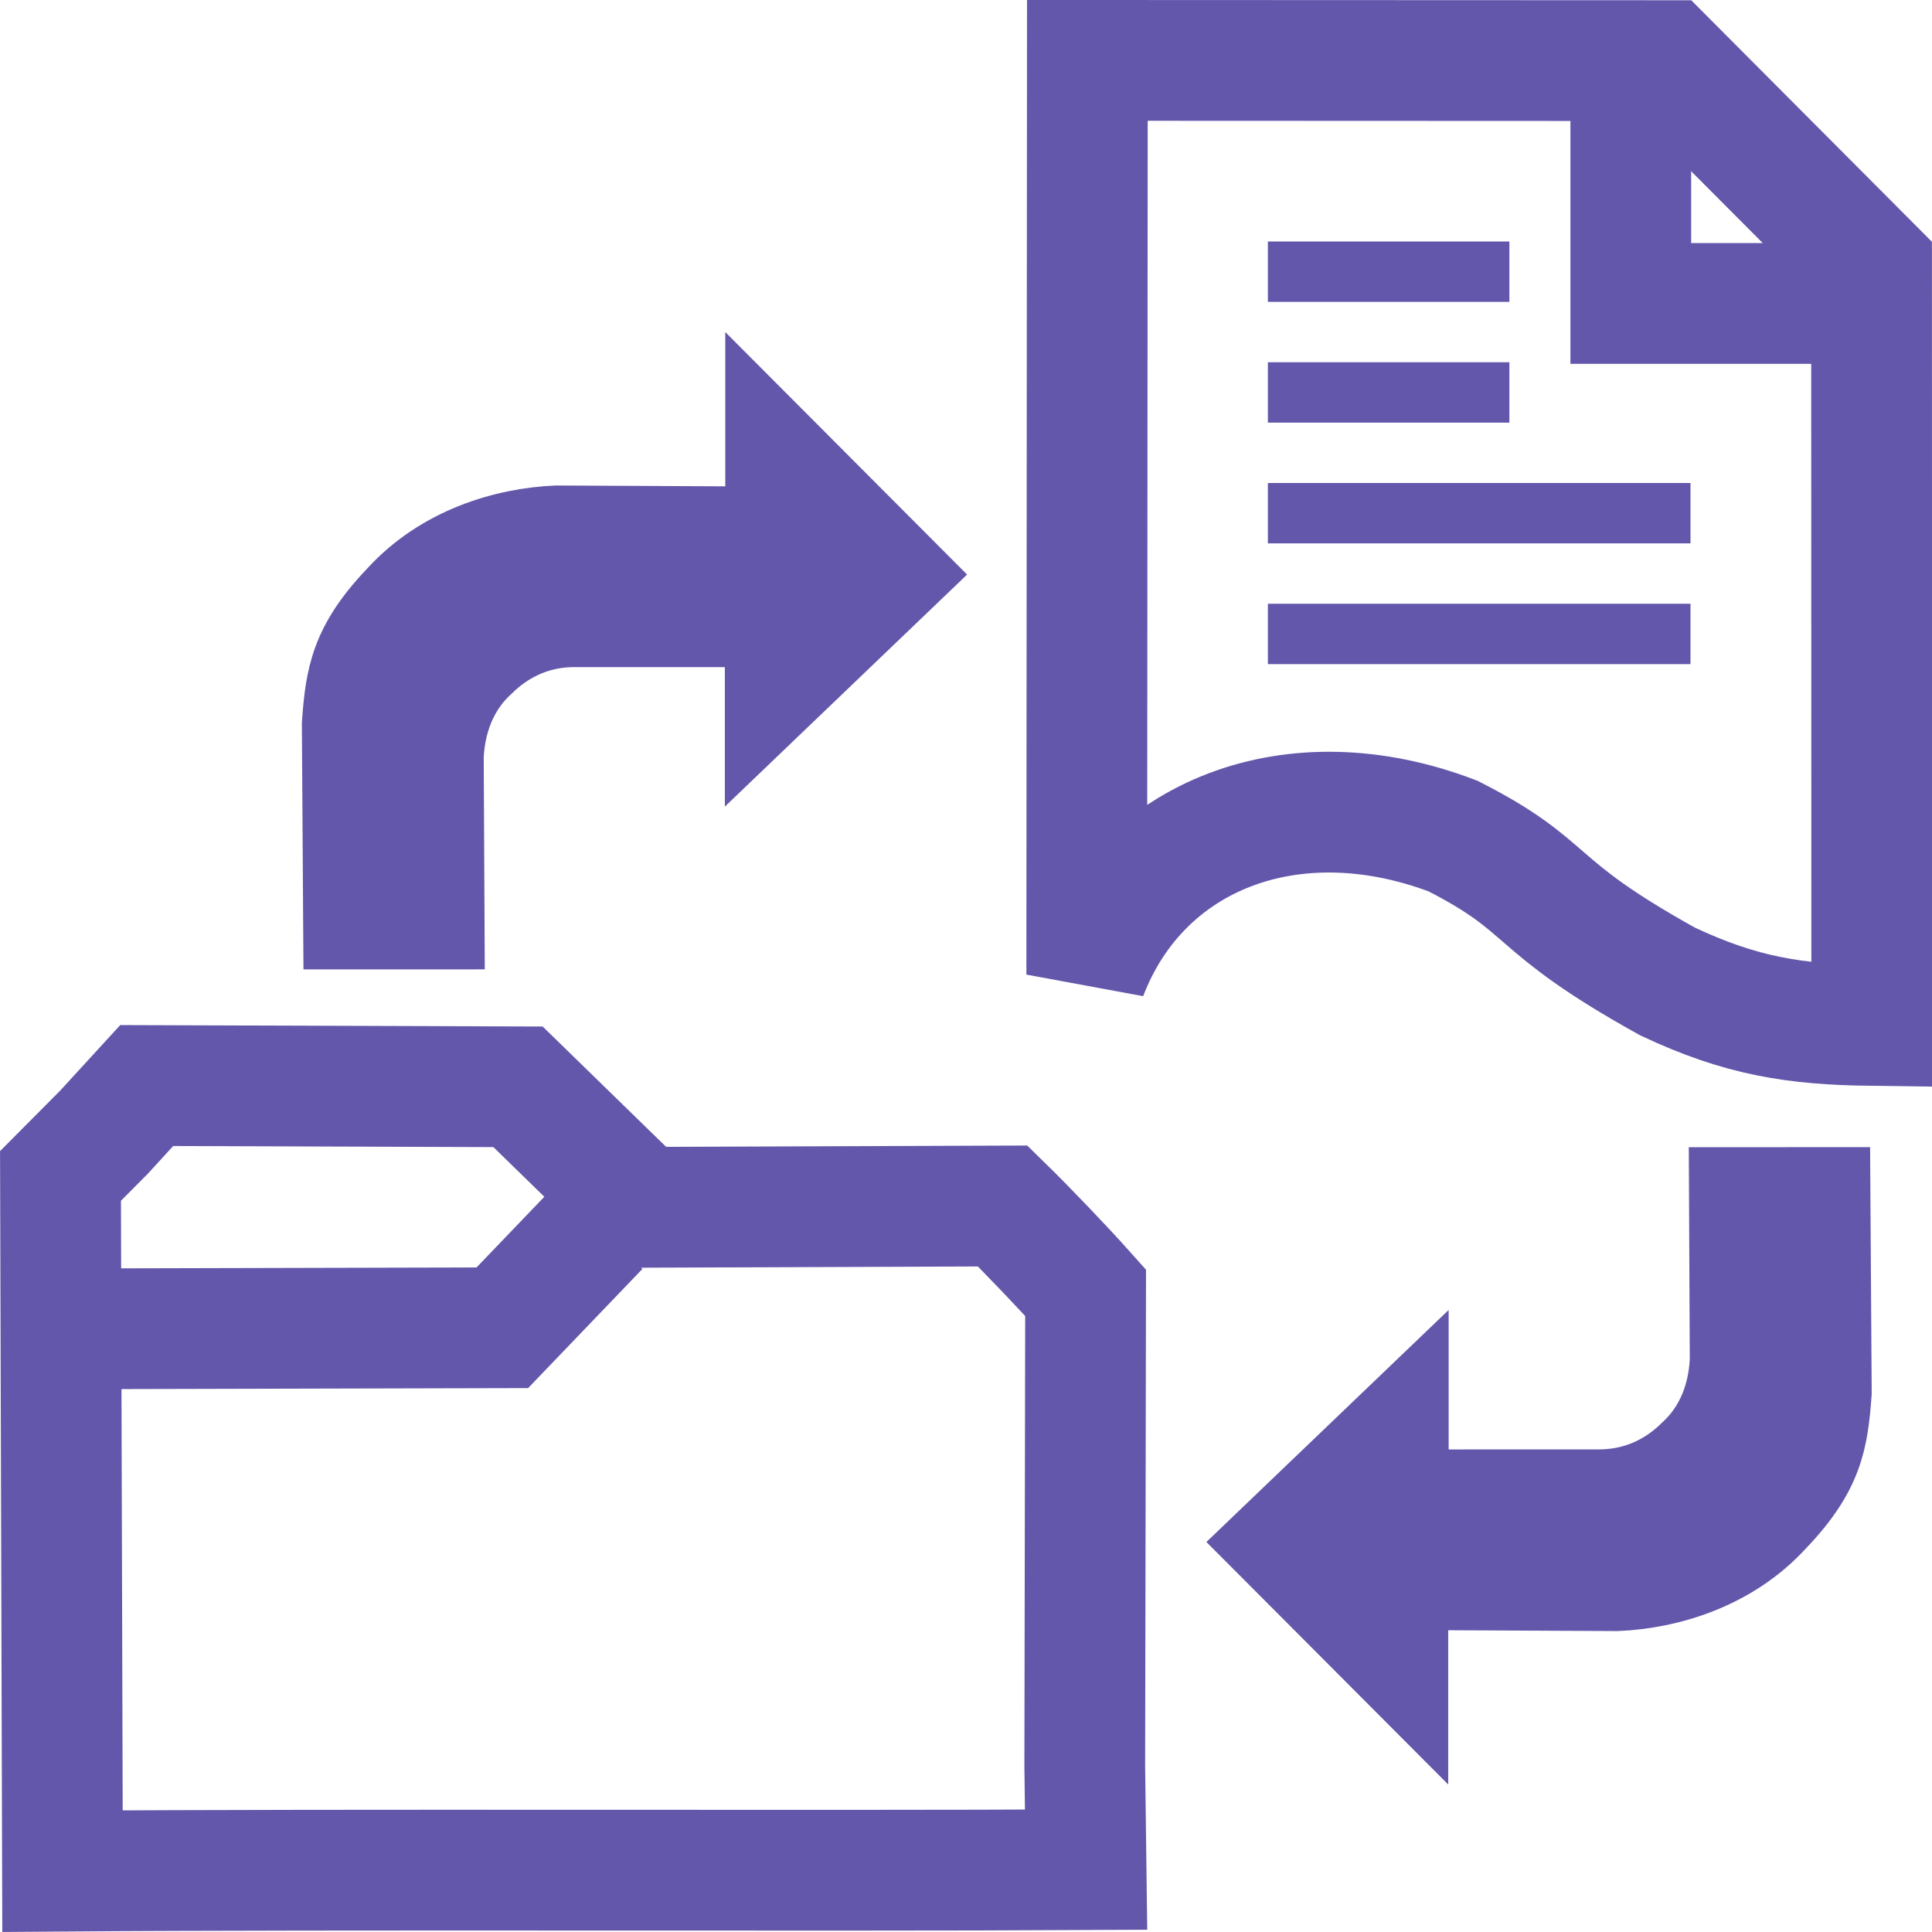
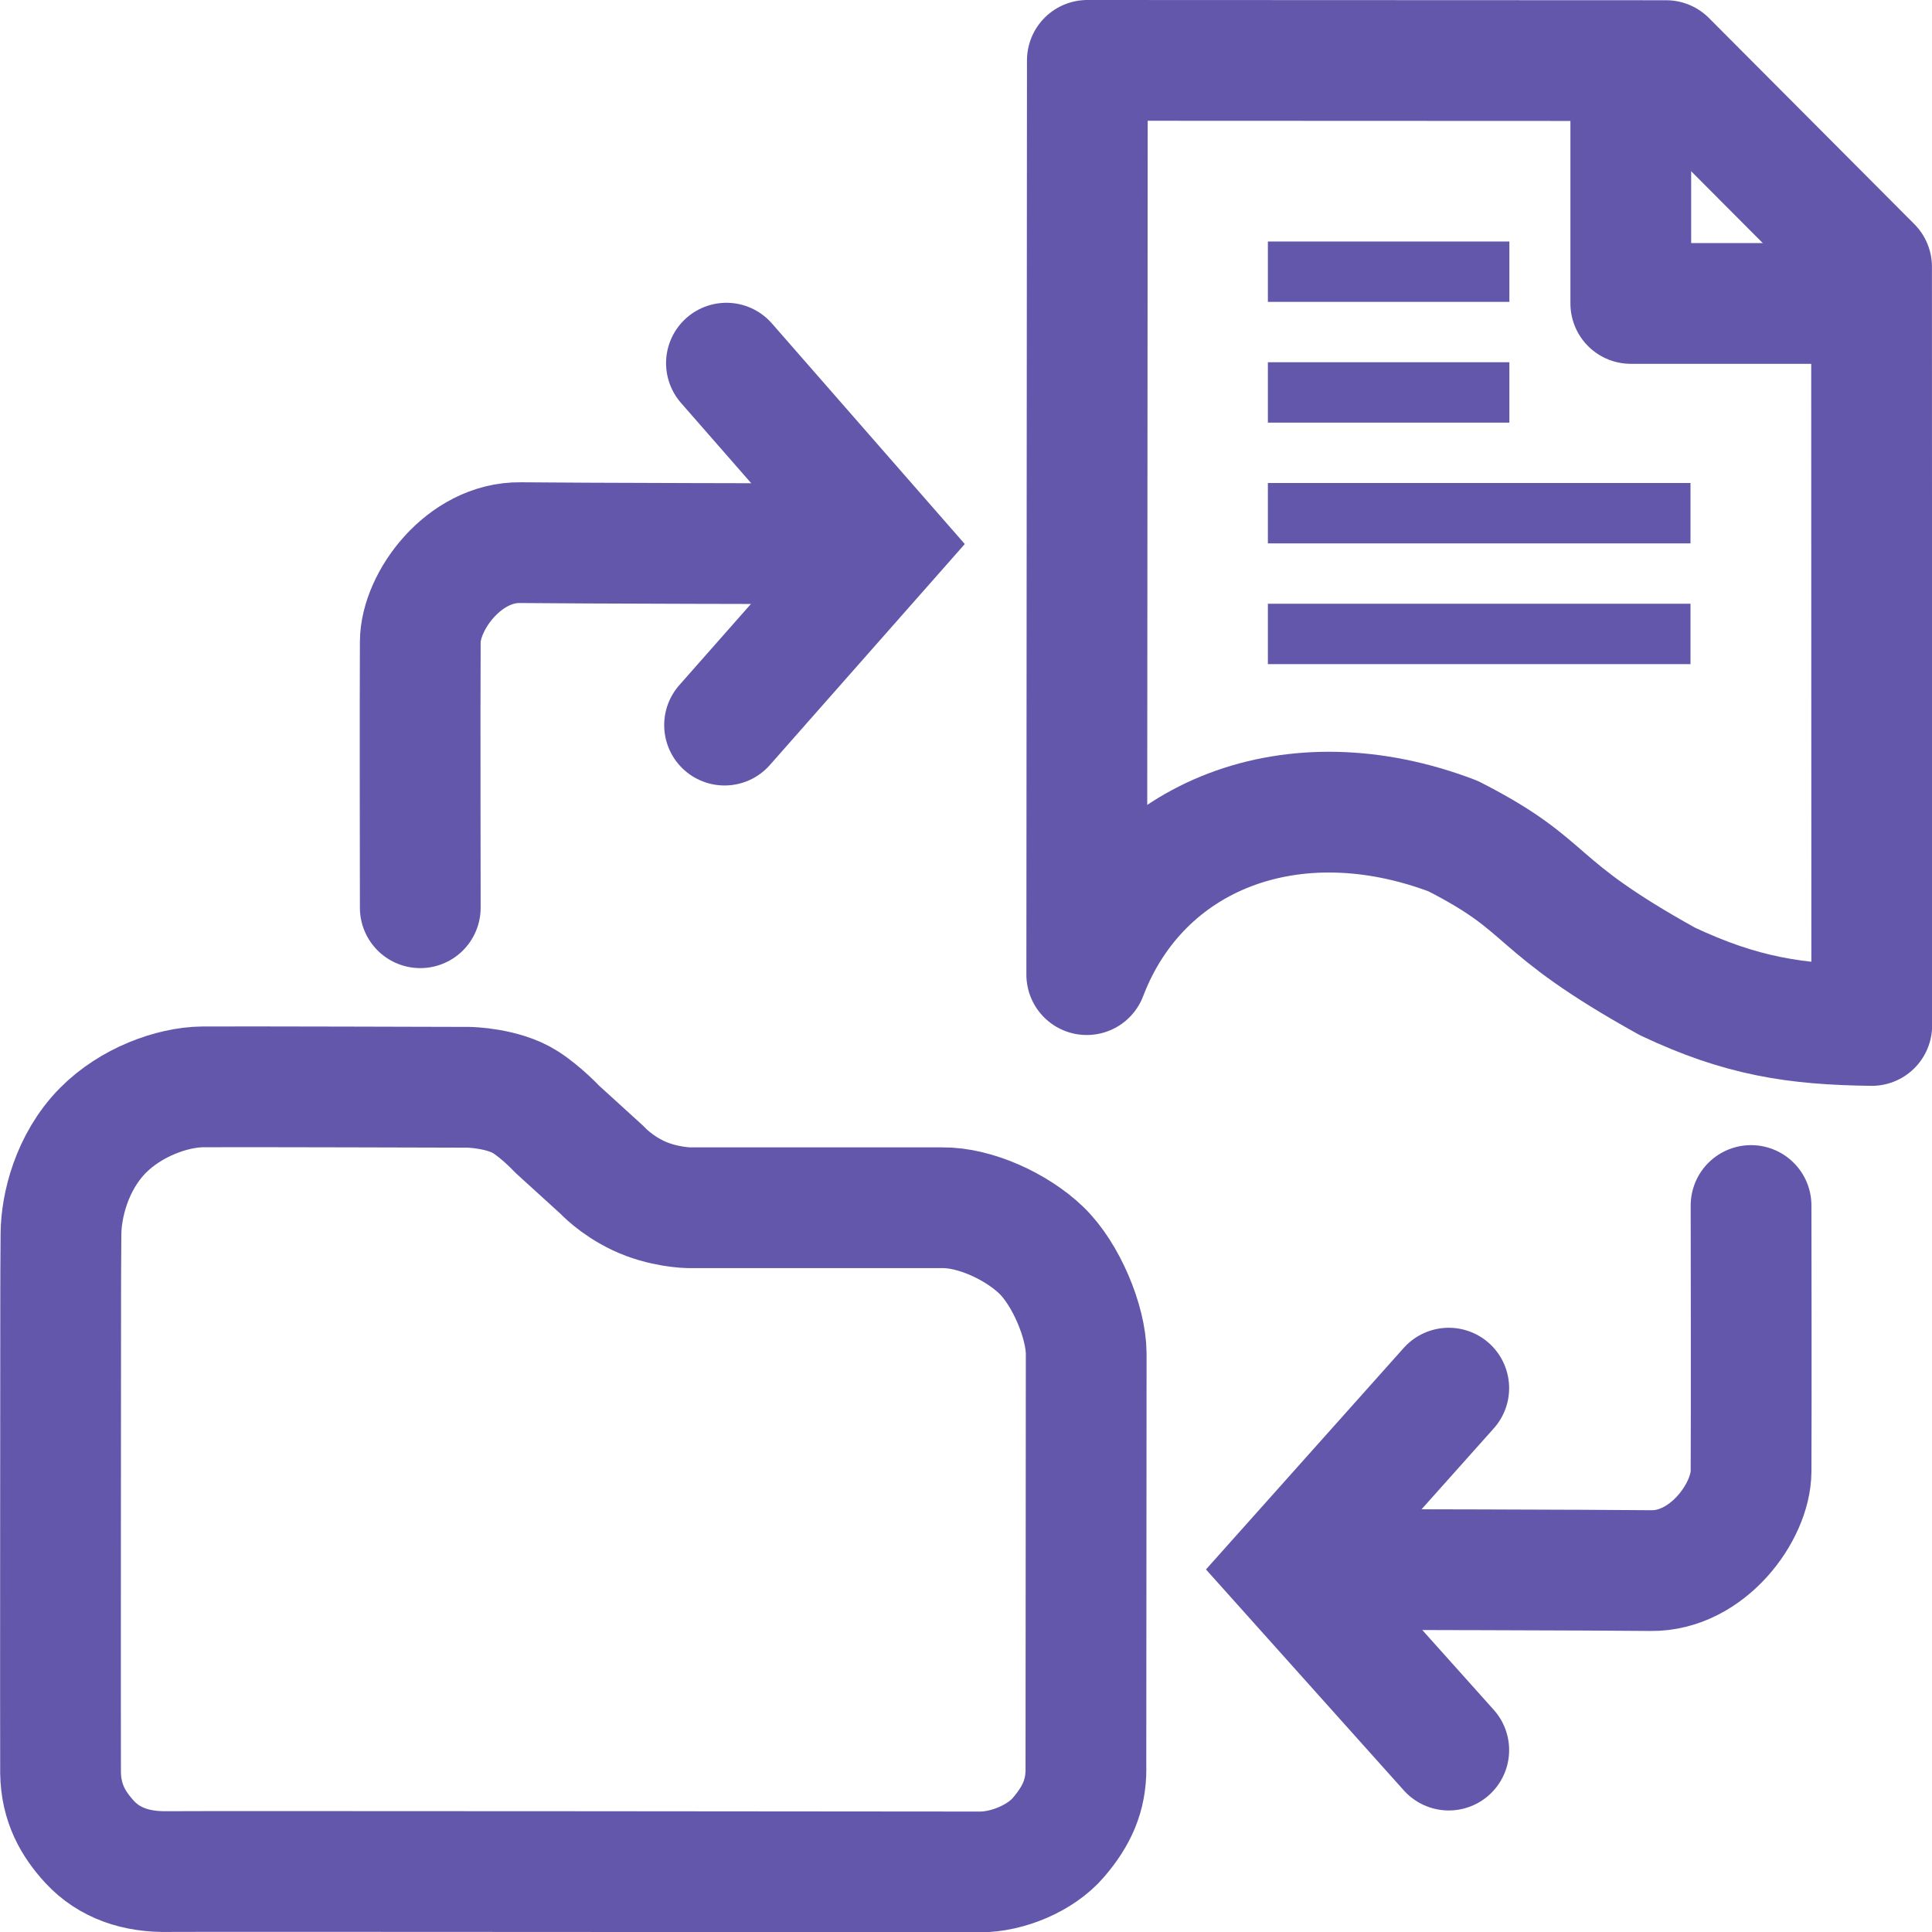
<svg xmlns="http://www.w3.org/2000/svg" width="32" height="32" version="1.1">
  <g fill="none" stroke="#6357ab">
-     <path d="m18.01 1-0.01 15.143c0.888-2.326 3.417-3.307 6.069-2.294 1.687 0.86 1.212 1.11 3.548 2.406 1.222 0.577 2.116 0.714 3.385 0.73l-0.003-12.567-3.402-3.414z" stroke-width="2" />
+     <path d="m18.01 1-0.01 15.143c0.888-2.326 3.417-3.307 6.069-2.294 1.687 0.86 1.212 1.11 3.548 2.406 1.222 0.577 2.116 0.714 3.385 0.73l-0.003-12.567-3.402-3.414z" stroke-linejoin="round" stroke-width="2" />
    <path d="m21 4.5h4" stroke-width="1" />
    <path d="m21 10.5h7" />
-     <path d="m17.967 29.254 0.014-7.843c-0.357-0.4-0.966-1.038-1.373-1.436l-5.98 0.022-2.048-1.996-6.15-0.021-0.71 0.775-0.718 0.722 0.033 11.515c4.566-0.035 12.553 0 16.954-0.024z" stroke-width="2" />
-     <path d="m9.919 20.325-1.599 1.667-7.277 0.018" stroke-width="2" />
-   </g>
-   <path d="m28.474 19.501 2.004-5e-4 0.023 3.572c-0.058 0.813-0.148 1.391-0.949 2.227-0.781 0.858-1.882 1.178-2.765 1.216l-3.3-0.016v1.848l-2.791-2.799 2.798-2.68v1.639l2.996-1e-3c0.347-1e-3 0.889-0.088 1.392-0.589 0.499-0.459 0.592-1.066 0.606-1.4z" fill="#6357ab" stroke="#6357ab" stroke-width="1px" />
-   <path d="m7.527 15.556-2.004 5e-4 -0.023-3.572c0.058-0.813 0.148-1.391 0.948-2.227 0.781-0.858 1.882-1.178 2.765-1.216l3.3 0.016v-1.848l2.791 2.799-2.798 2.68v-1.639h-2.996c-0.347 0-0.889 0.088-1.392 0.589-0.499 0.459-0.592 1.066-0.606 1.4z" fill="#6357ab" stroke="#6357ab" stroke-width="1px" />
-   <g fill="none" stroke="#6357ab">
-     <path d="m27.011 0.651v4.375l4.486 1e-4" stroke-width="2" />
+     <path d="m17.986 29.292c-7.03e-4 -0.315 0.005-6.872 0.005-6.872-0.002-0.518-0.333-1.318-0.746-1.714-0.412-0.395-1.101-0.708-1.638-0.702l-4.203 2.4e-5s-0.424-0.007-0.834-0.202c-0.375-0.178-0.59-0.416-0.59-0.416l-0.753-0.685s-0.252-0.271-0.525-0.446c-0.372-0.237-0.938-0.246-0.938-0.246s-3.957-0.012-4.409-0.007c-0.508 0.006-1.191 0.256-1.651 0.722-0.52 0.527-0.689 1.253-0.694 1.704-0.004 0.363-0.005 0.963-0.005 0.963s-0.006 7.644-0.002 7.965c0.006 0.511 0.213 0.859 0.48 1.15 0.327 0.355 0.778 0.504 1.302 0.493 0.309-0.006 13.164 0.005 13.443 0.006 0.457 0.002 1.01-0.228 1.303-0.571 0.309-0.361 0.457-0.697 0.456-1.142z" stroke-linejoin="round" stroke-width="2" />
+     <path d="m27.011 0.651v4.375l4.486 1e-4" stroke-linejoin="round" stroke-width="2" />
    <path d="m21 8.5h7" />
    <path d="m21 6.5h4" stroke-width="1" />
  </g>
+   <g fill="none" stroke="#6357ab" stroke-linecap="round" stroke-width="2">
+     <path d="m6.961 15.035s-0.006-3.49-1e-7 -4.404c0.004-0.678 0.727-1.654 1.656-1.643 0.785 0.01 4.951 0.019 5.332 0.019" />
+     <path d="m12.032 6.015 2.617 2.993-2.648 3.002" />
+   </g>
+   <g transform="rotate(180 17.982 17.501)" fill="none" stroke="#6357ab" stroke-linecap="round" stroke-width="2">
+     <path d="m6.961 15.035s-0.006-3.49-1e-7 -4.404c0.004-0.678 0.727-1.654 1.656-1.643 0.785 0.01 4.951 0.019 5.332 0.019" />
+     <path d="m11.968 6.015 2.68 2.993-2.68 3.002" />
+   </g>
</svg>
